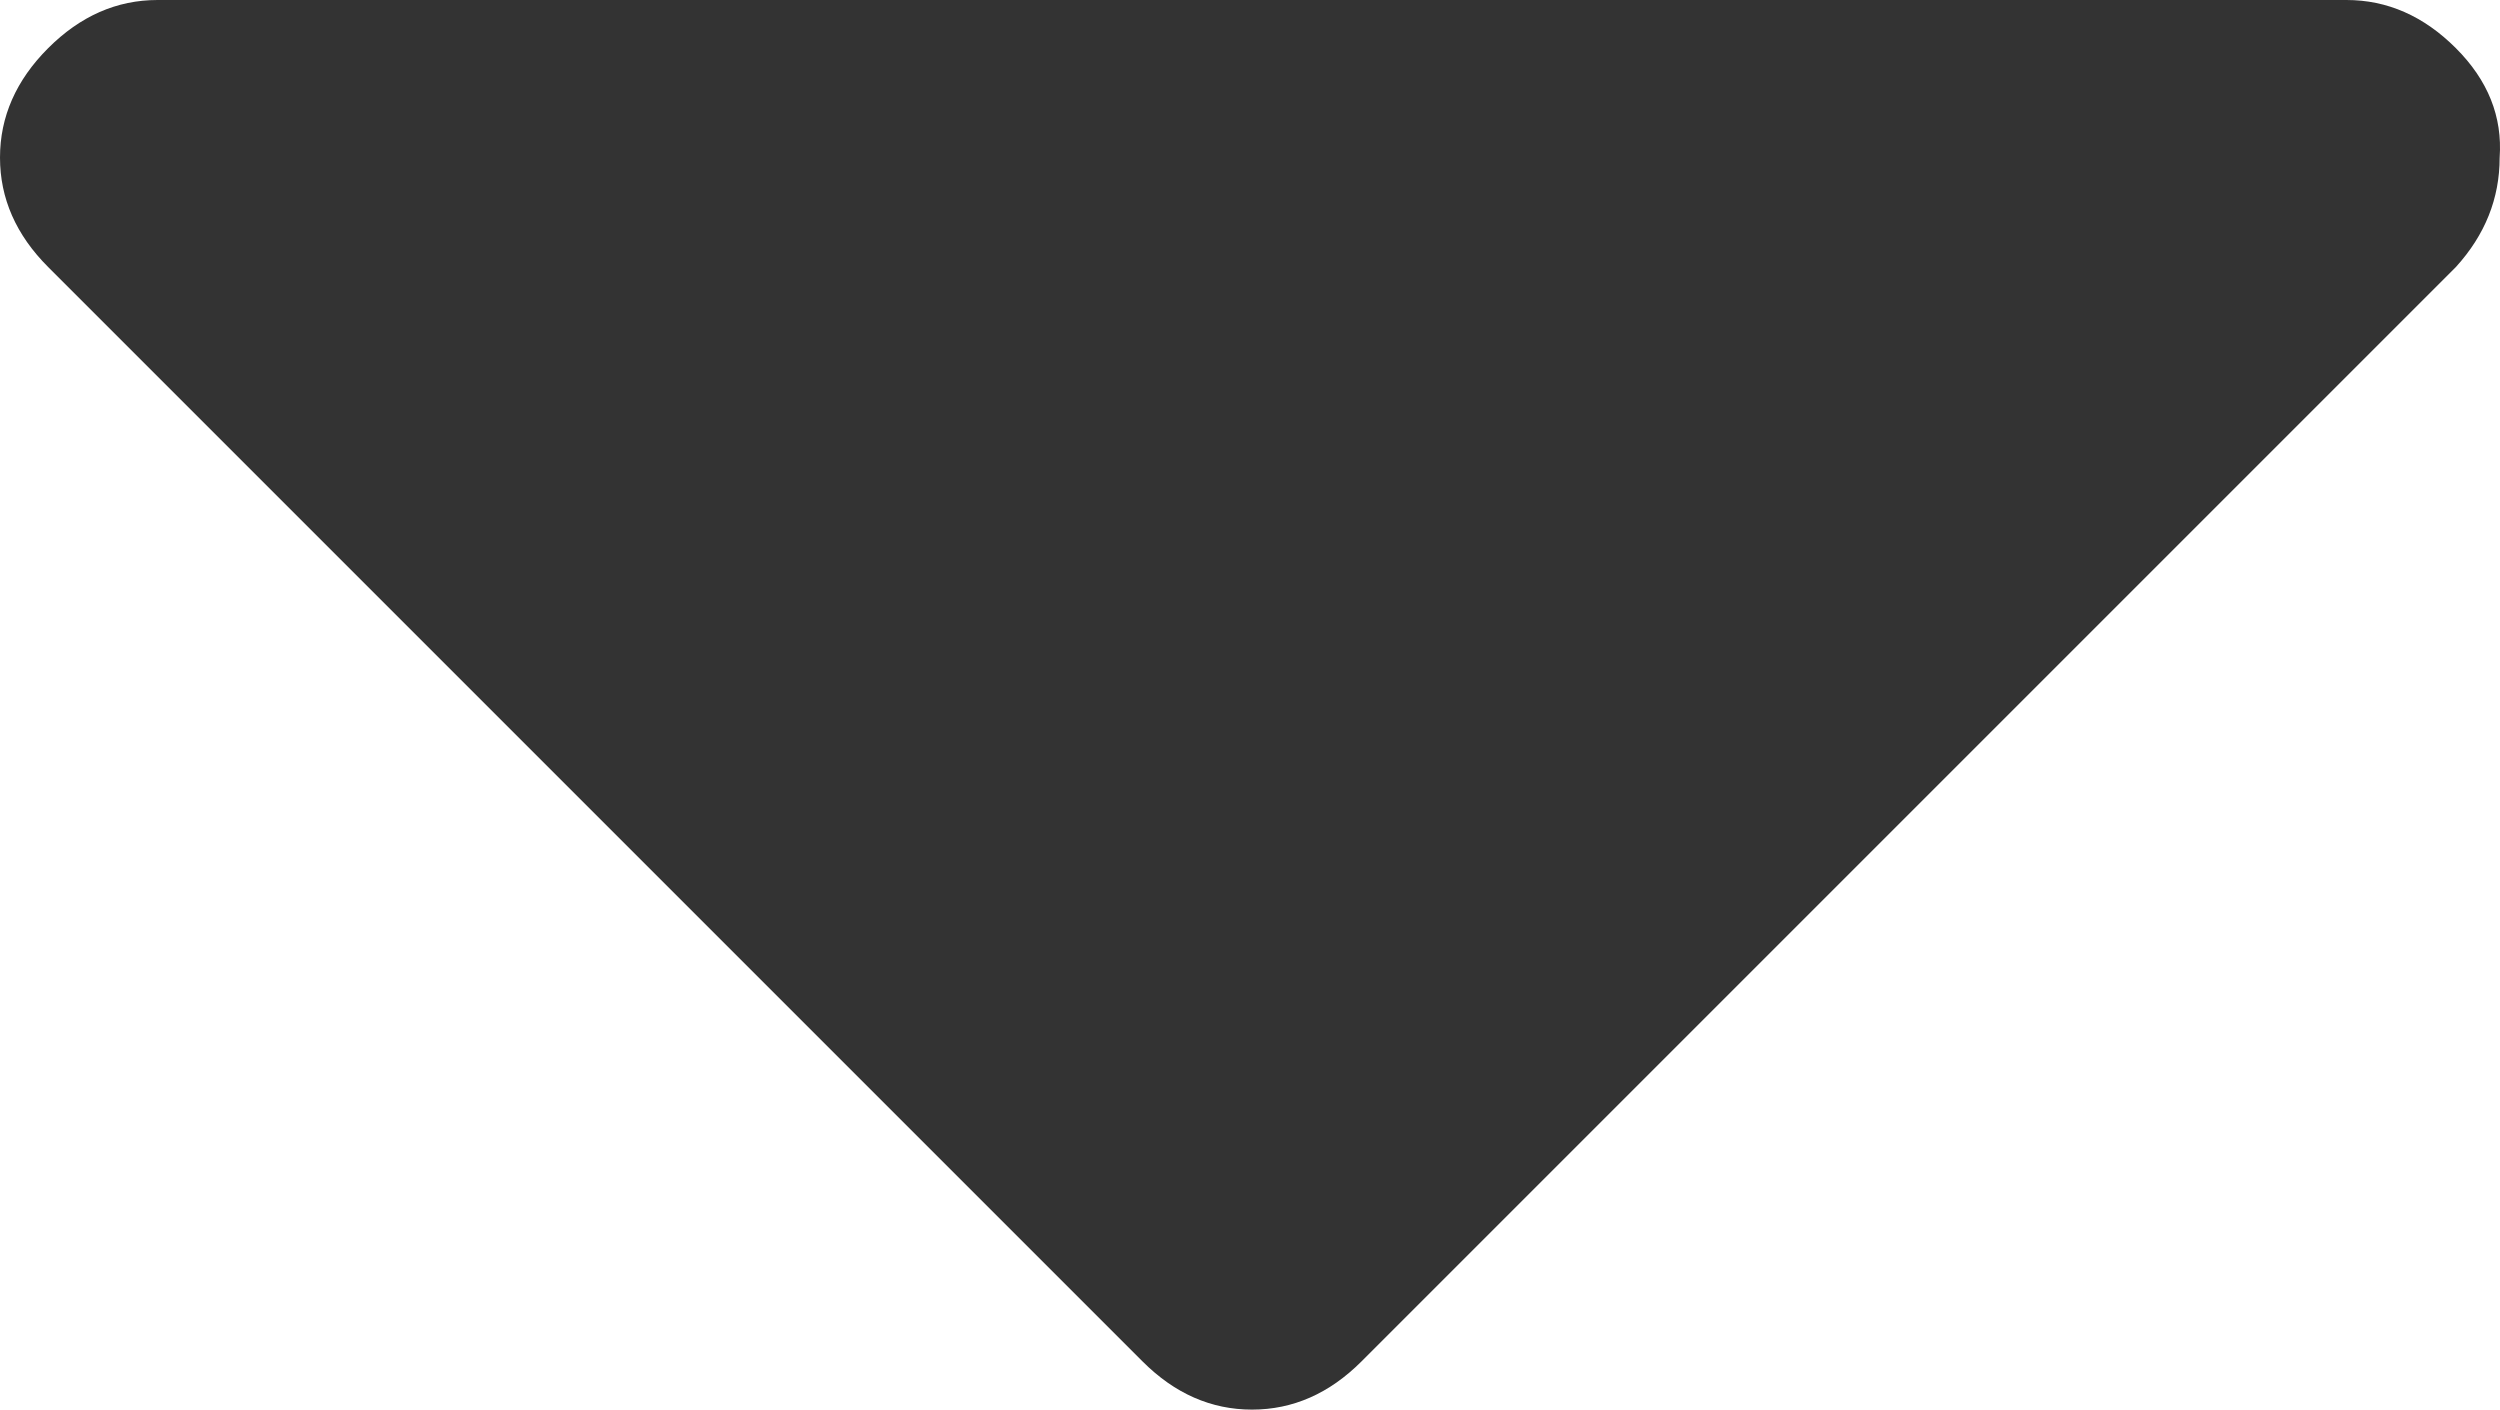
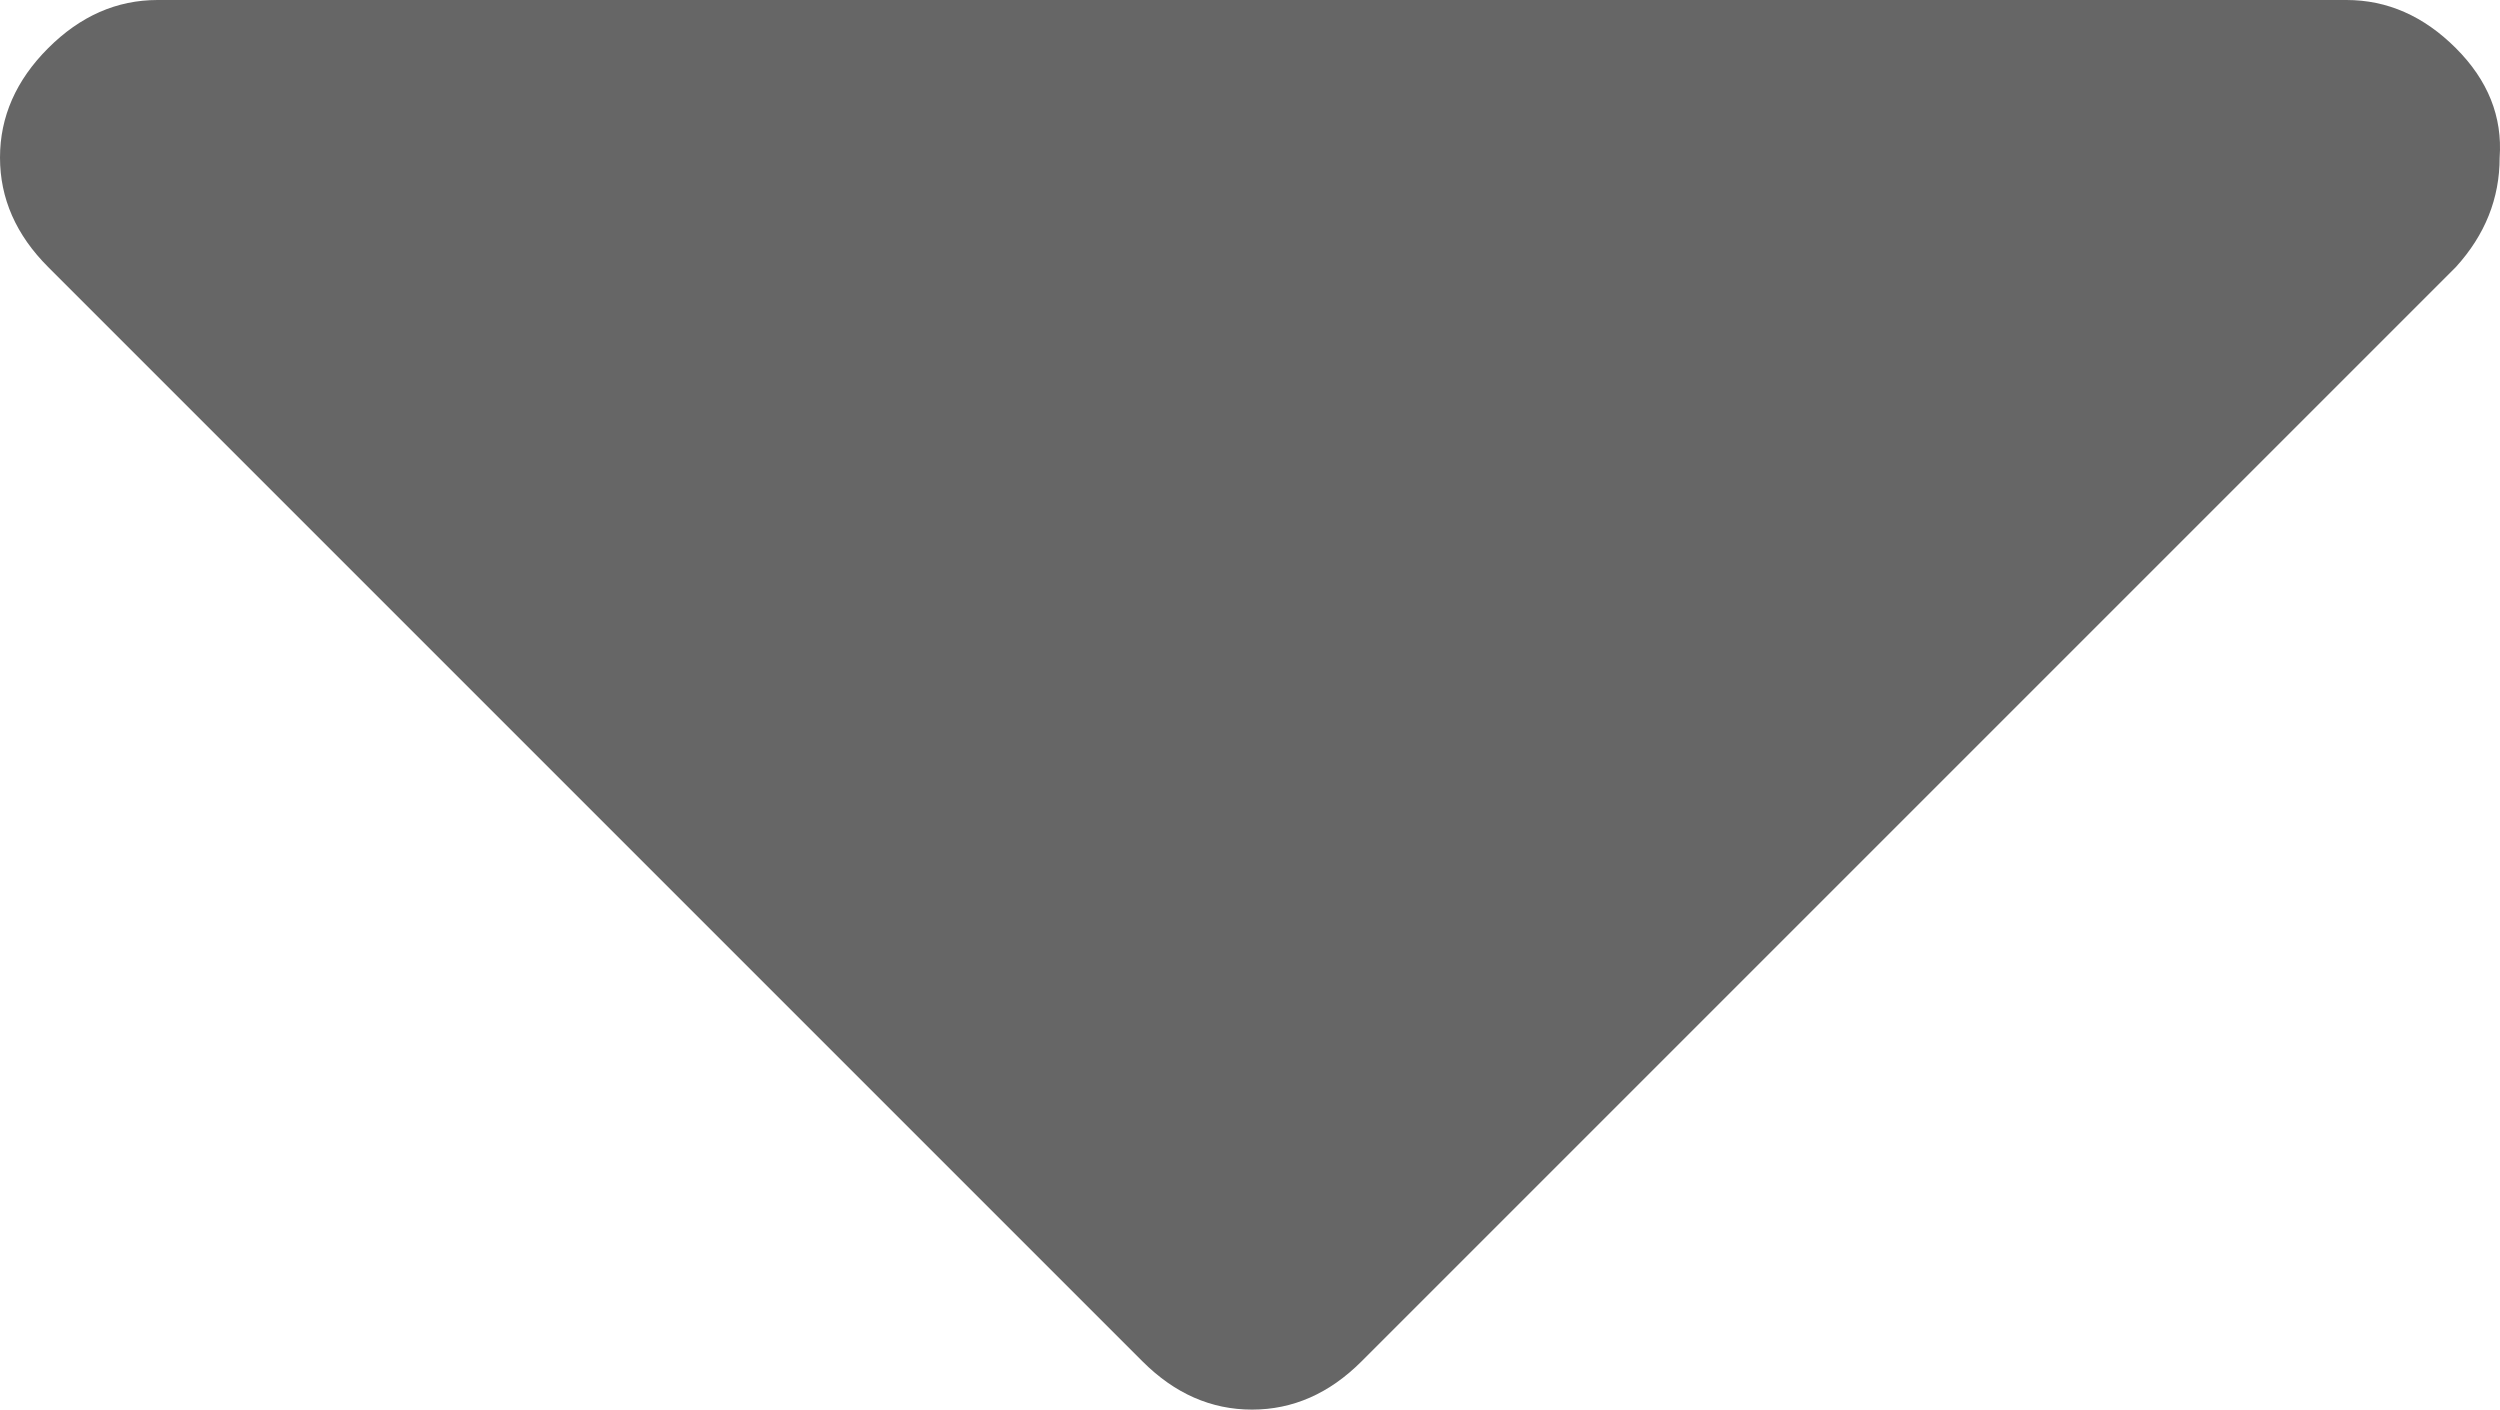
<svg xmlns="http://www.w3.org/2000/svg" viewBox="0 0 571.08 322">
-   <path d="m561 11q-11-11-25-11h-500q-14 0-25 11t-11 25q0 14 11 25l250 250q11 11 25 11t25-11l250-250q10-11 10-25 1-14-10-25z" fill="#333" />
+   <path d="m561 11q-11-11-25-11h-500q-14 0-25 11t-11 25q0 14 11 25l250 250q11 11 25 11t25-11l250-250q10-11 10-25 1-14-10-25z" fill="#666" />
</svg>
